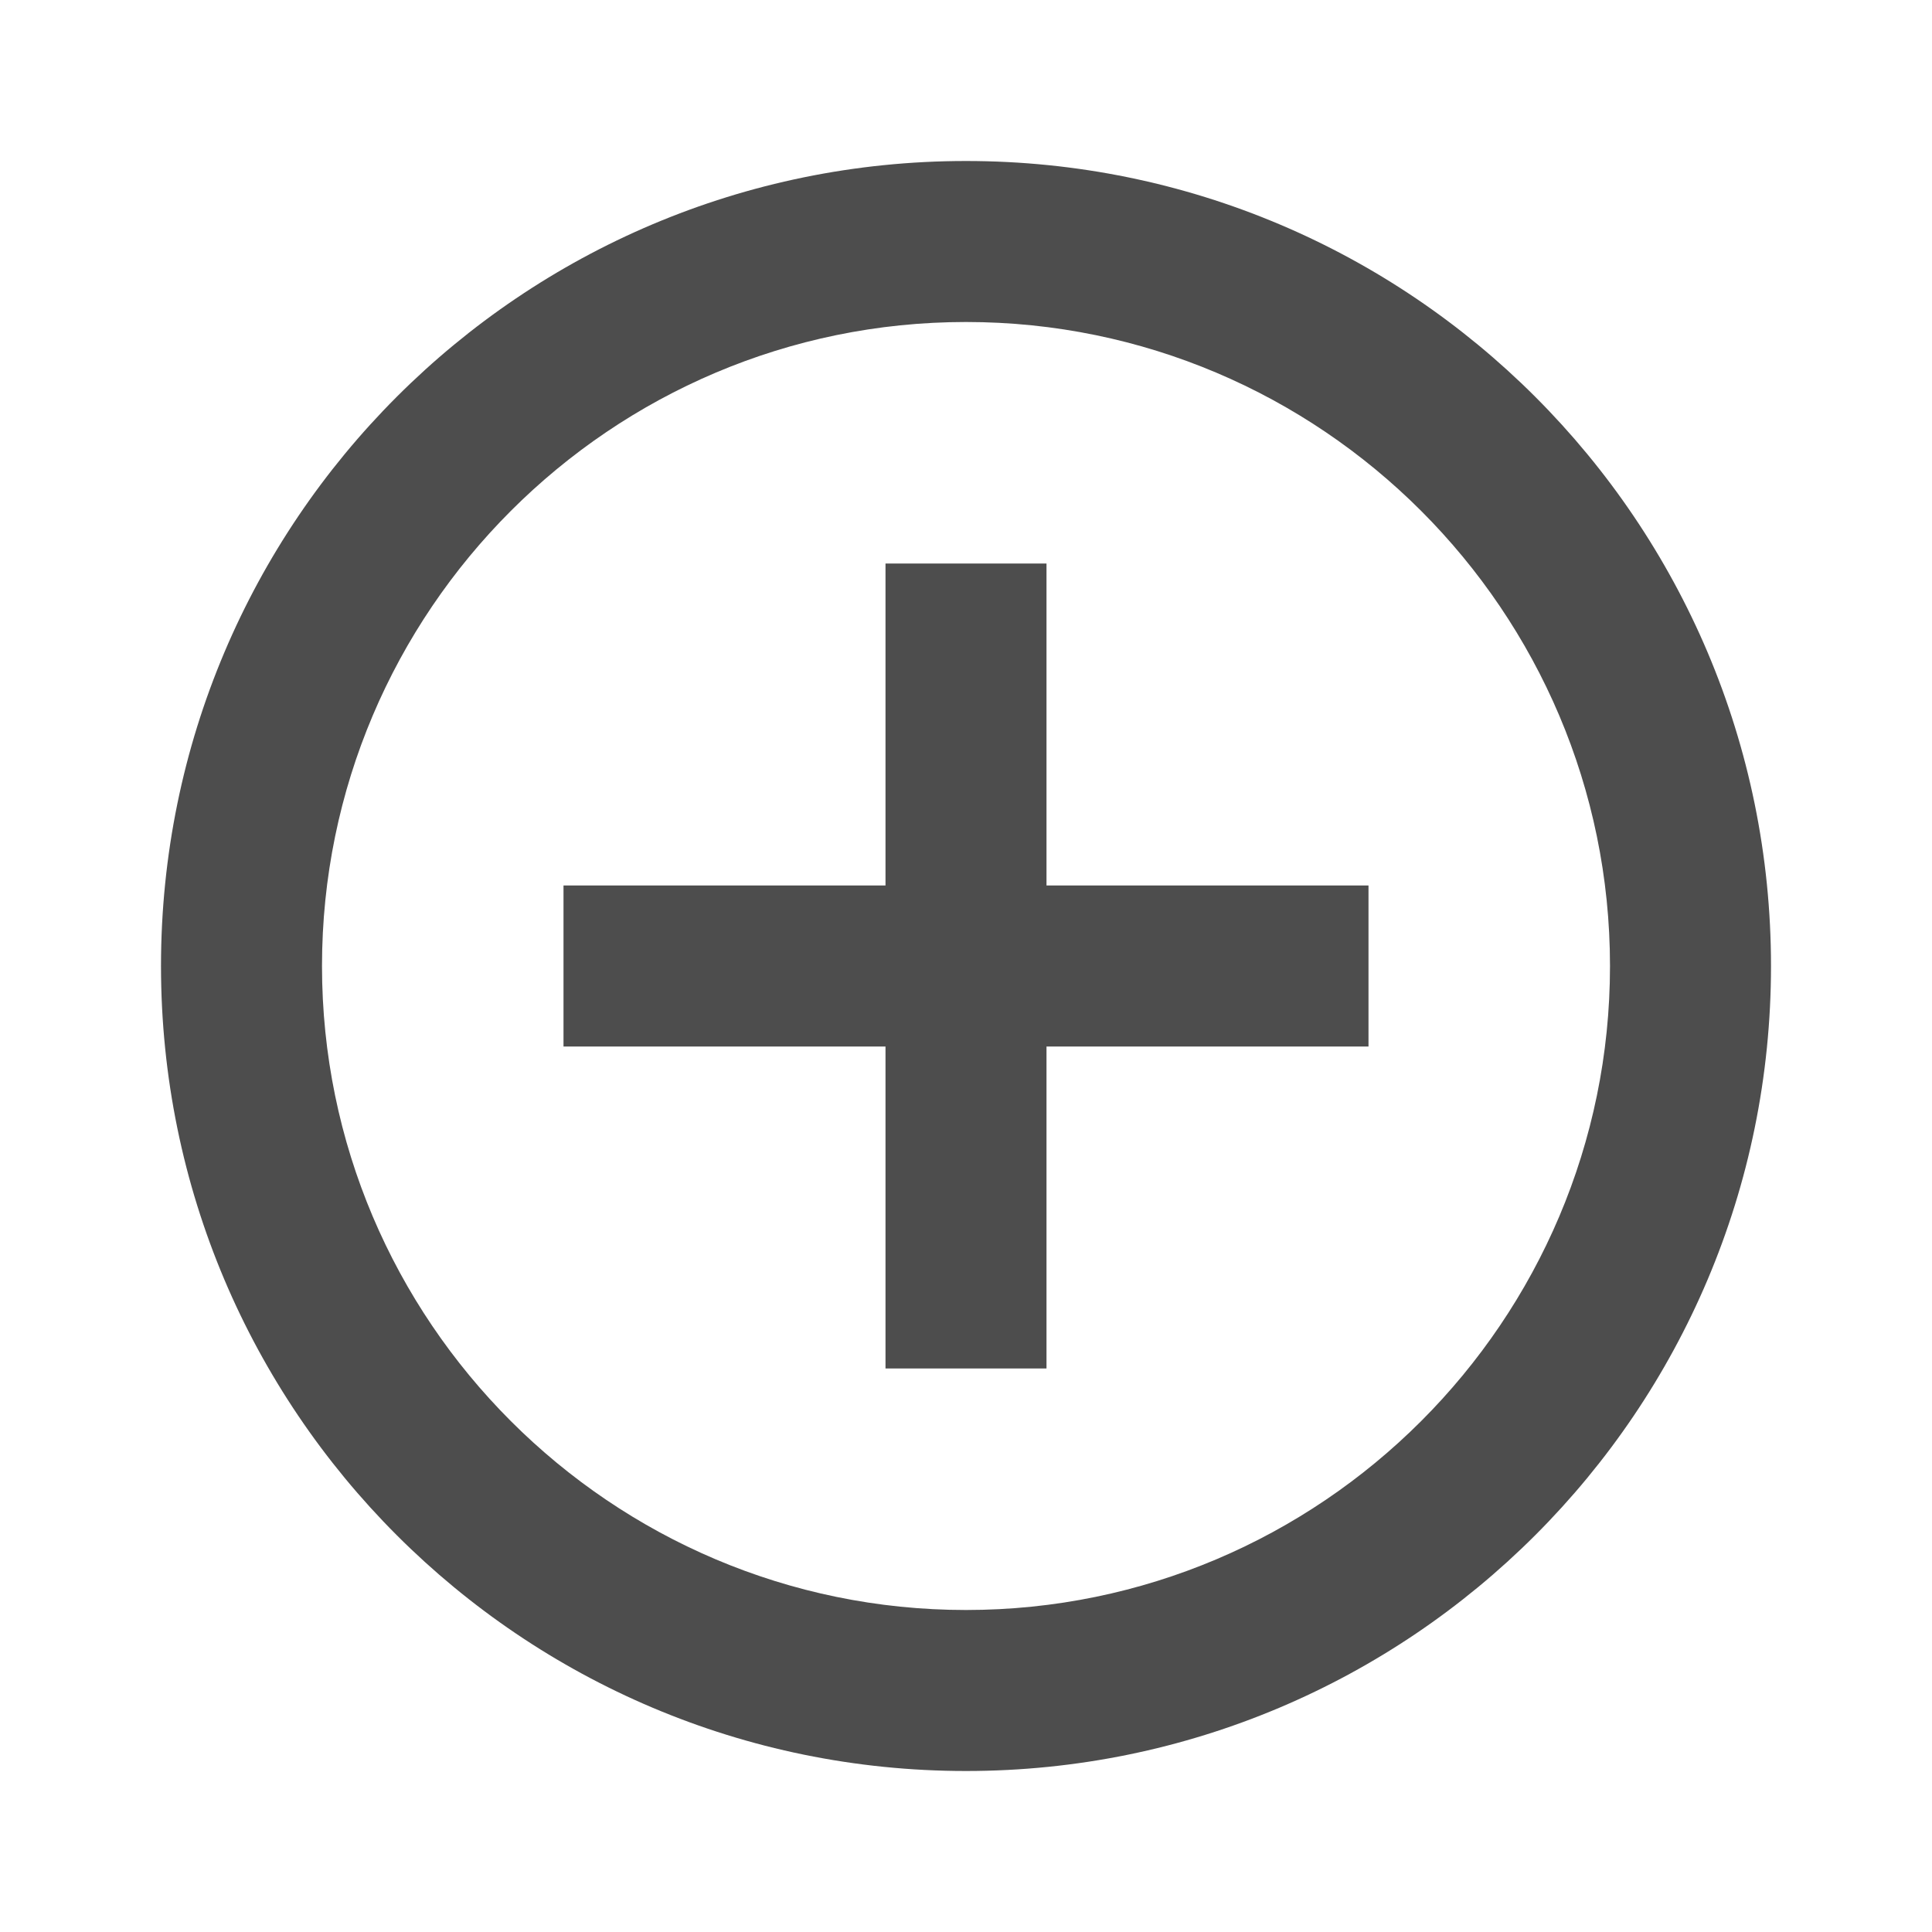
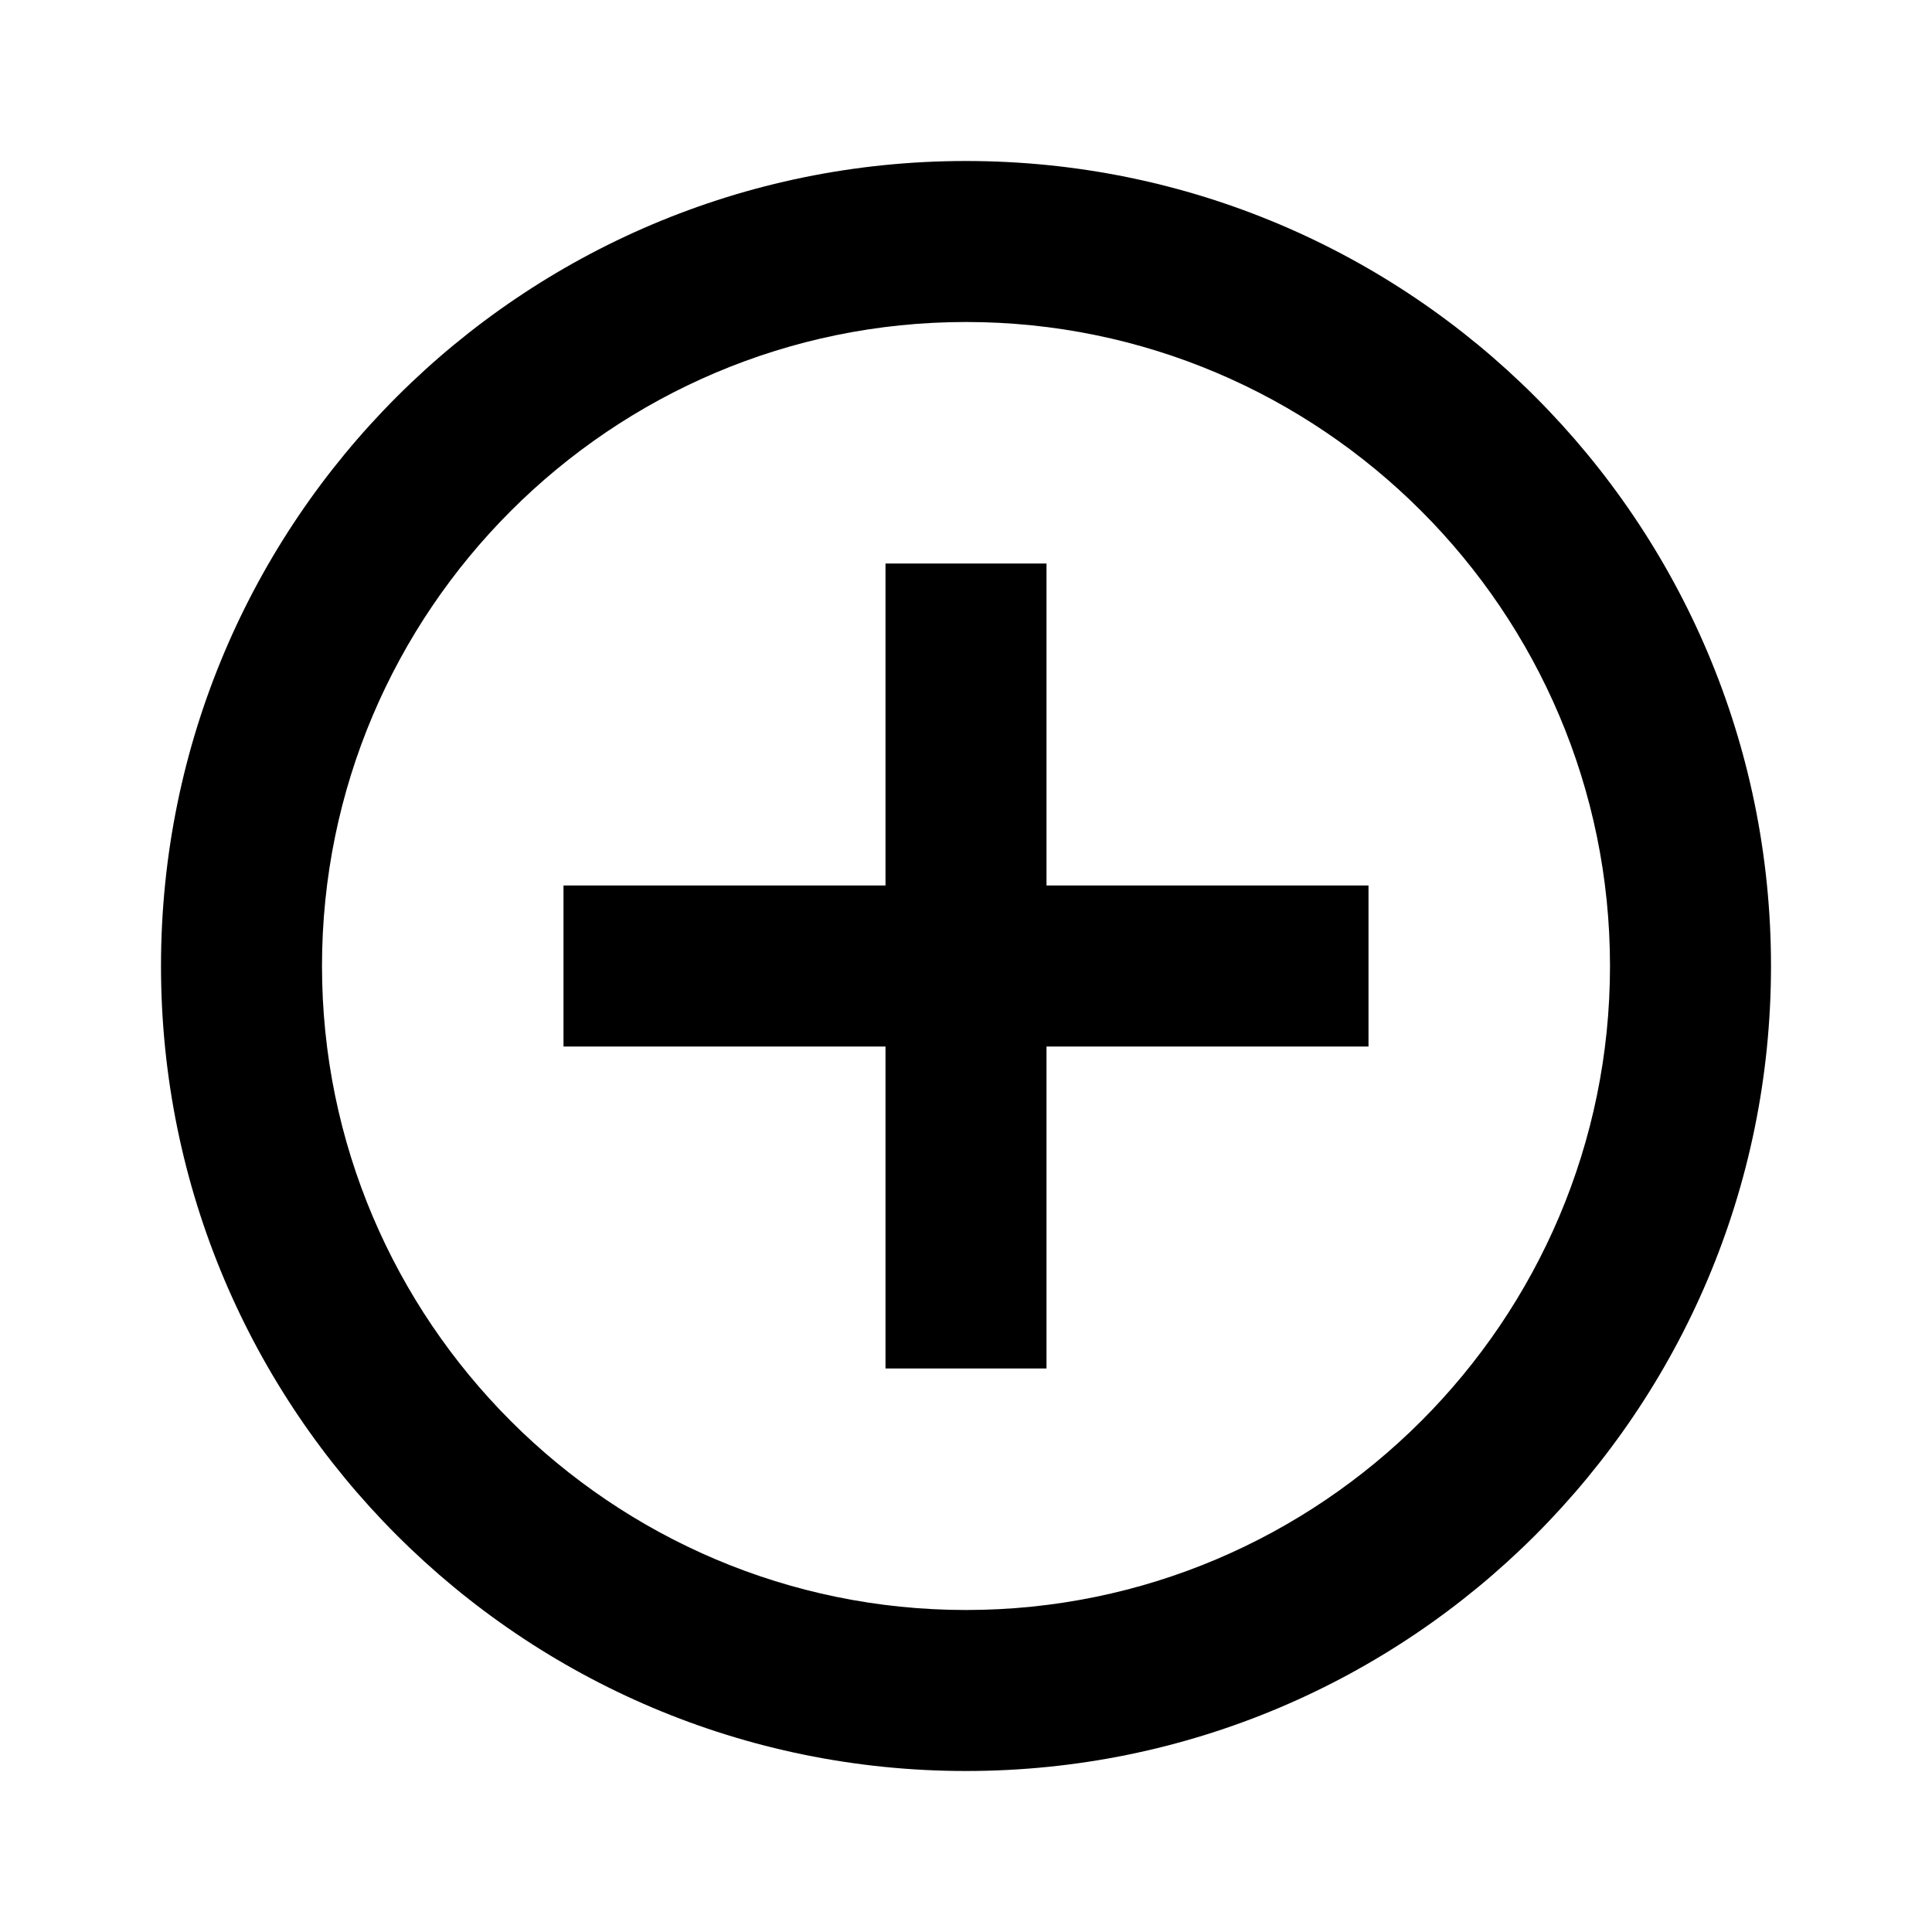
- <svg xmlns="http://www.w3.org/2000/svg" version="1.1" width="24" height="24" viewBox="0 0 24 24" id="svg4">
-   <defs id="defs8" />
-   <path d="M12,20C7.59,20 4,16.41 4,12C4,7.59 7.59,4 12,4C16.41,4 20,7.59 20,12C20,16.41 16.41,20 12,20M12,2A10,10 0 0,0 2,12A10,10 0 0,0 12,22A10,10 0 0,0 22,12A10,10 0 0,0 12,2M13,7H11V11H7V13H11V17H13V13H17V11H13V7Z" id="path2" style="fill:#4d4d4d" />
+ <svg xmlns="http://www.w3.org/2000/svg" viewBox="0 0 24 24">
+   <path d="M12,20C7.59,20 4,16.41 4,12C4,7.59 7.59,4 12,4C16.41,4 20,7.59 20,12C20,16.41 16.41,20 12,20M12,2A10,10 0 0,0 2,12A10,10 0 0,0 12,22A10,10 0 0,0 22,12A10,10 0 0,0 12,2M13,7H11V11H7V13H11V17H13V13H17V11H13V7Z" />
</svg>
